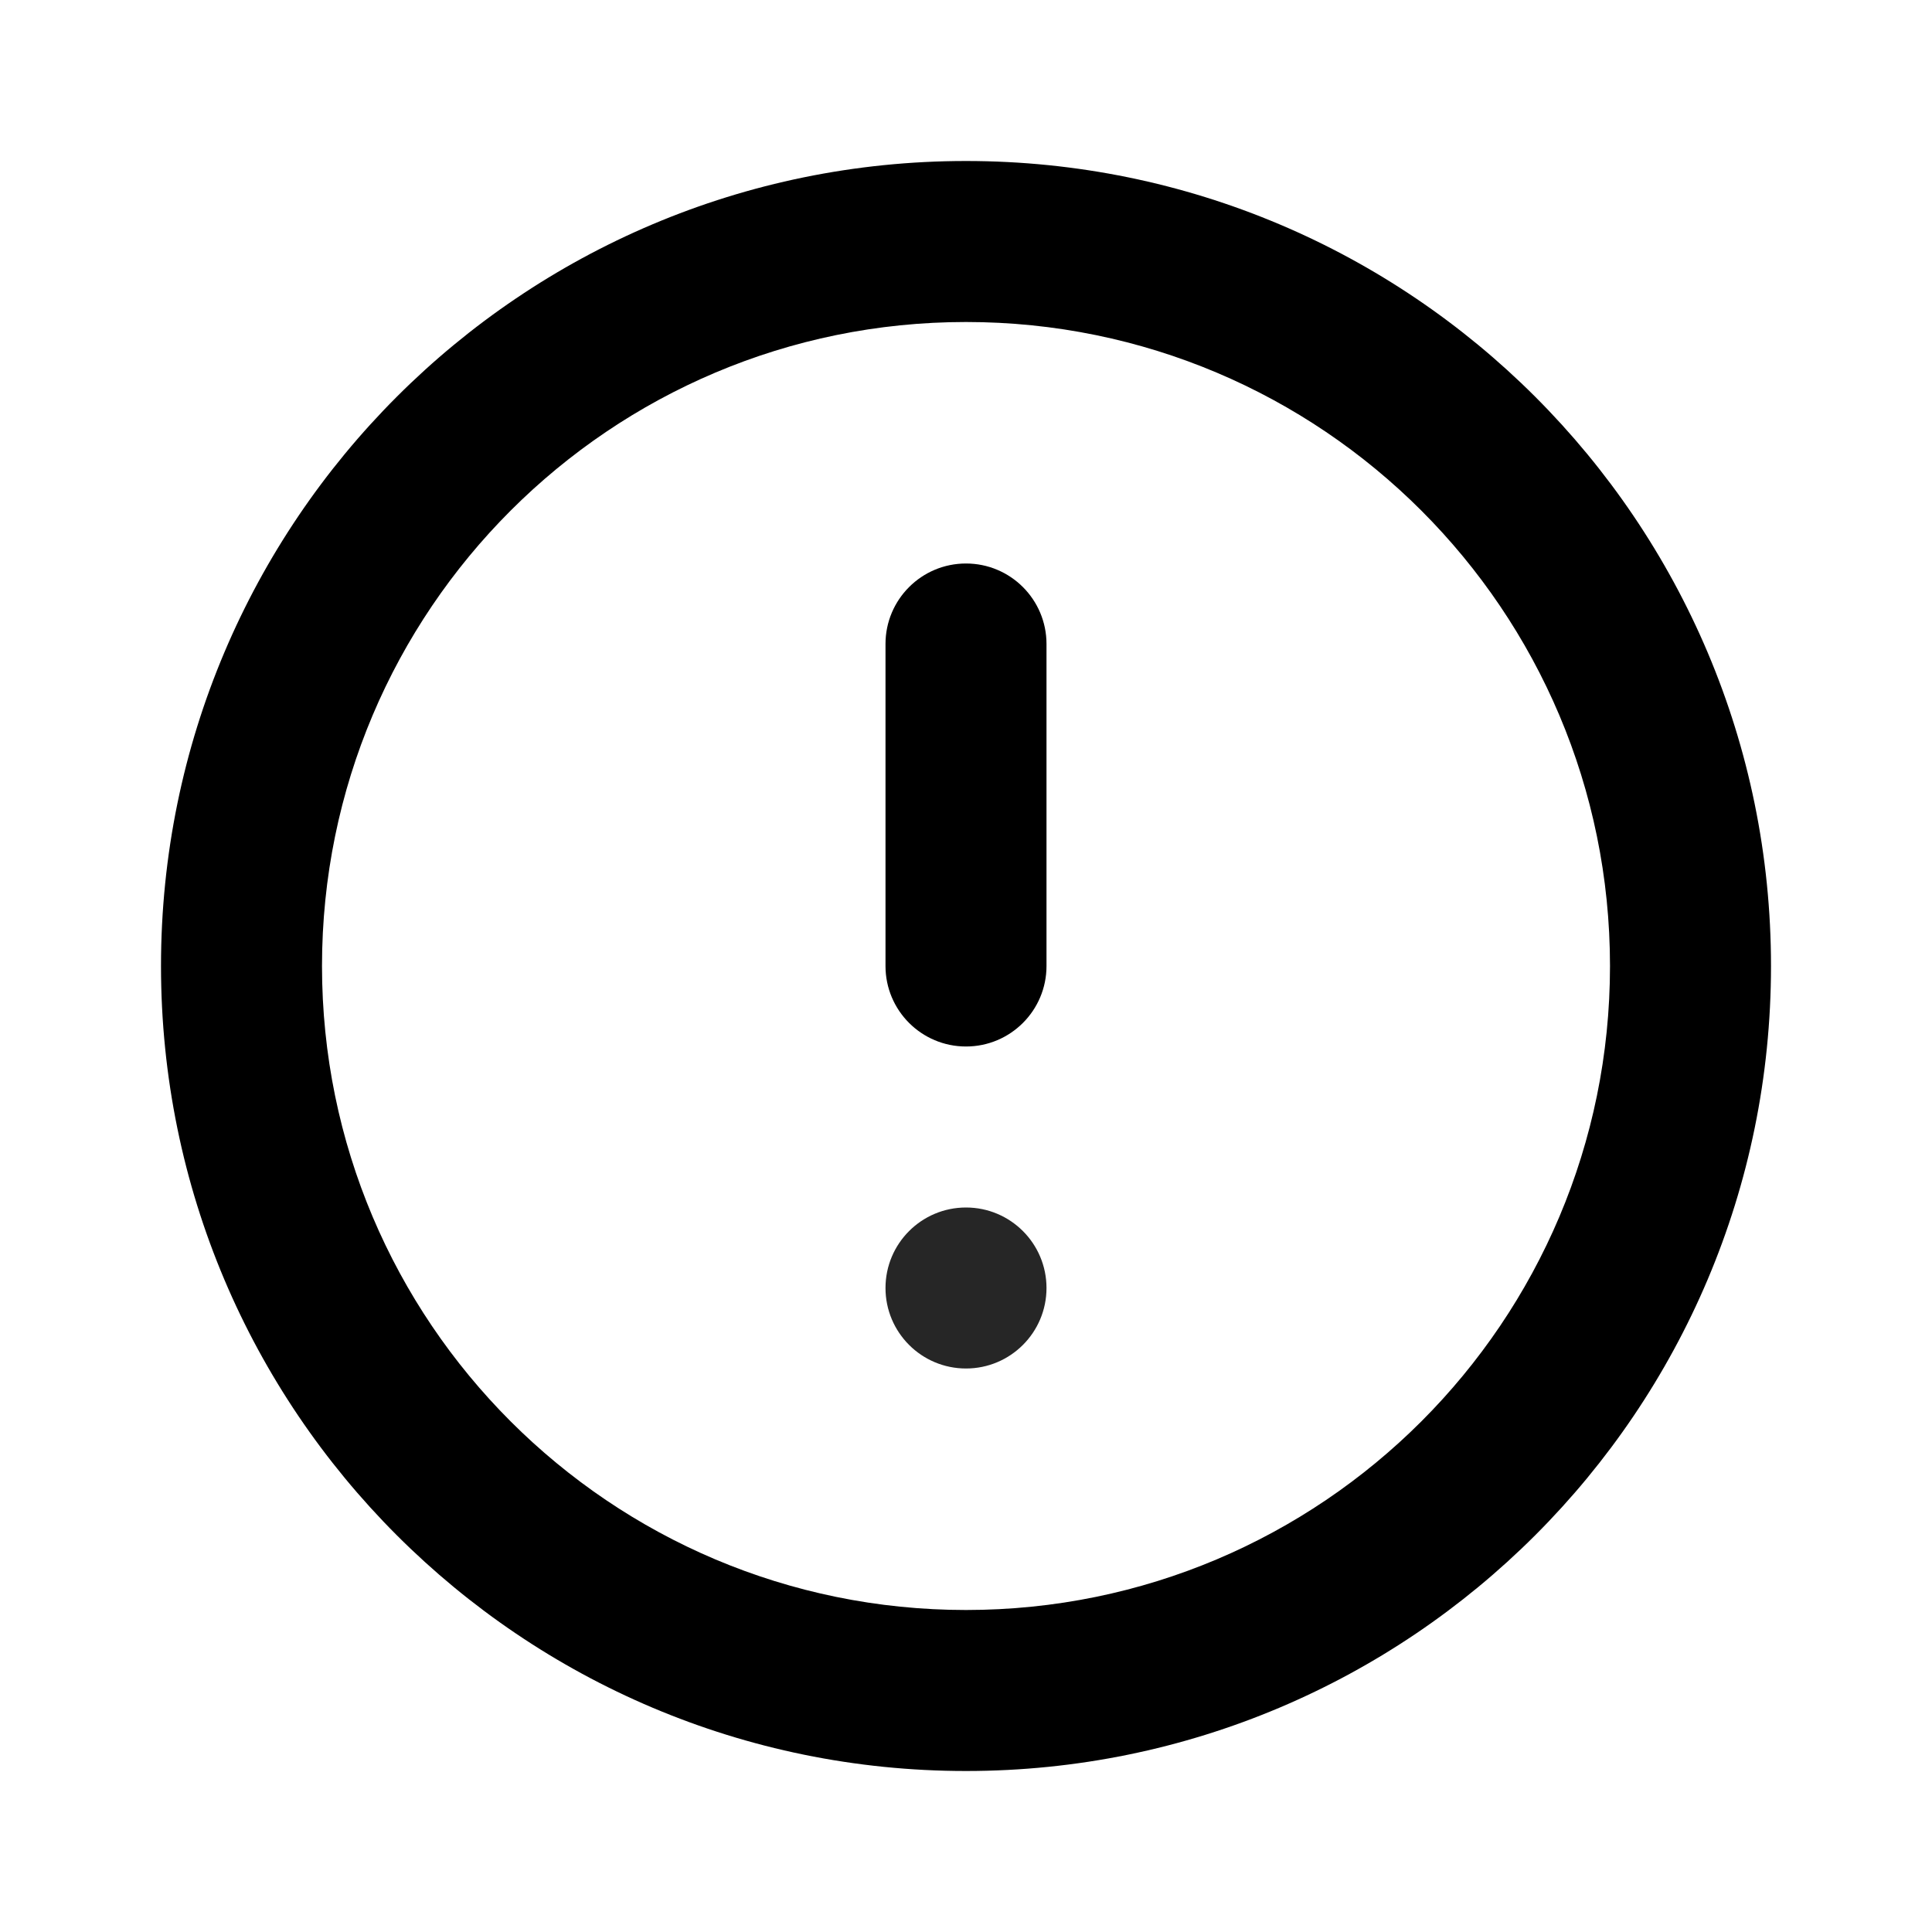
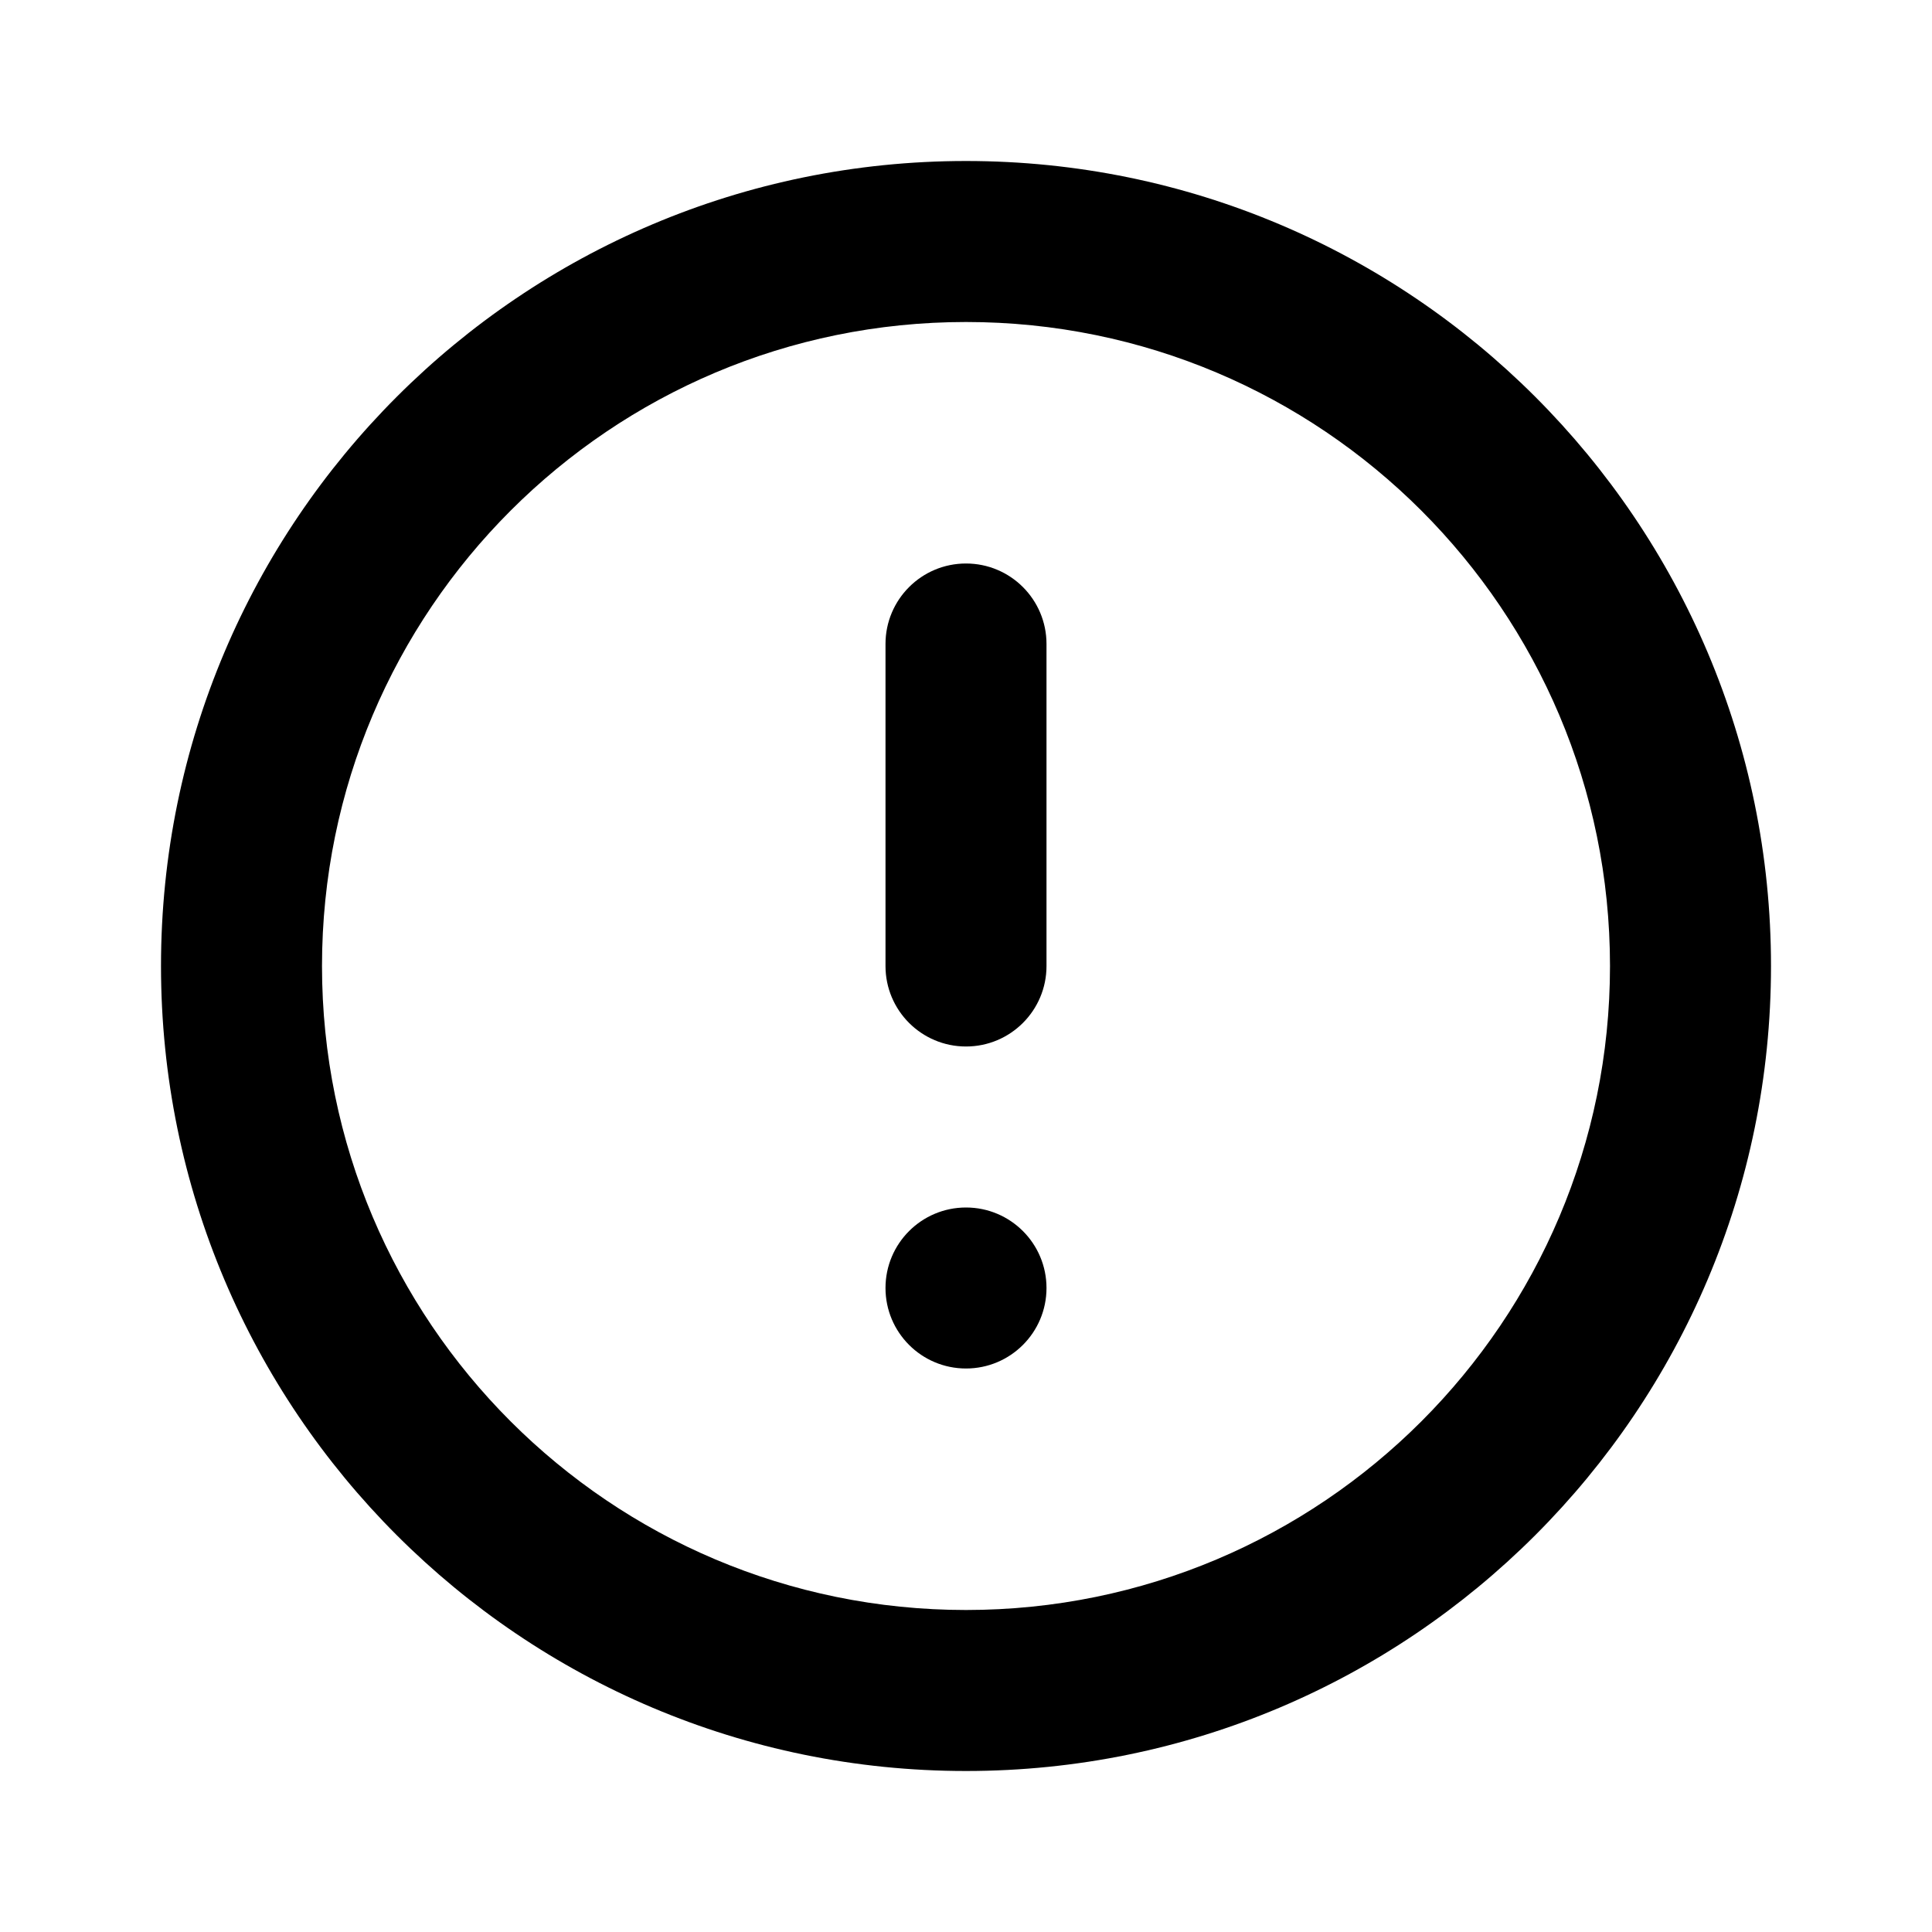
<svg xmlns="http://www.w3.org/2000/svg" width="24" height="24" fill="currentColor">
  <path fill="inherit" fill-rule="evenodd" d="M12 20a8 8 0 1 1 0-16 8 8 0 0 1 0 16ZM2 12c0 5.523 4.477 10 10 10s10-4.477 10-10S17.523 2 12 2 2 6.477 2 12Z" clip-rule="evenodd" />
  <path fill="inherit" fill-rule="evenodd" d="M12 7a1 1 0 0 1 1 1v4a1 1 0 1 1-2 0V8a1 1 0 0 1 1-1Z" clip-rule="evenodd" />
-   <circle cx="12" cy="16" r="1" fill="#262626" />
+   <circle cx="12" cy="16" r="1" fill="inherit" />
</svg>
